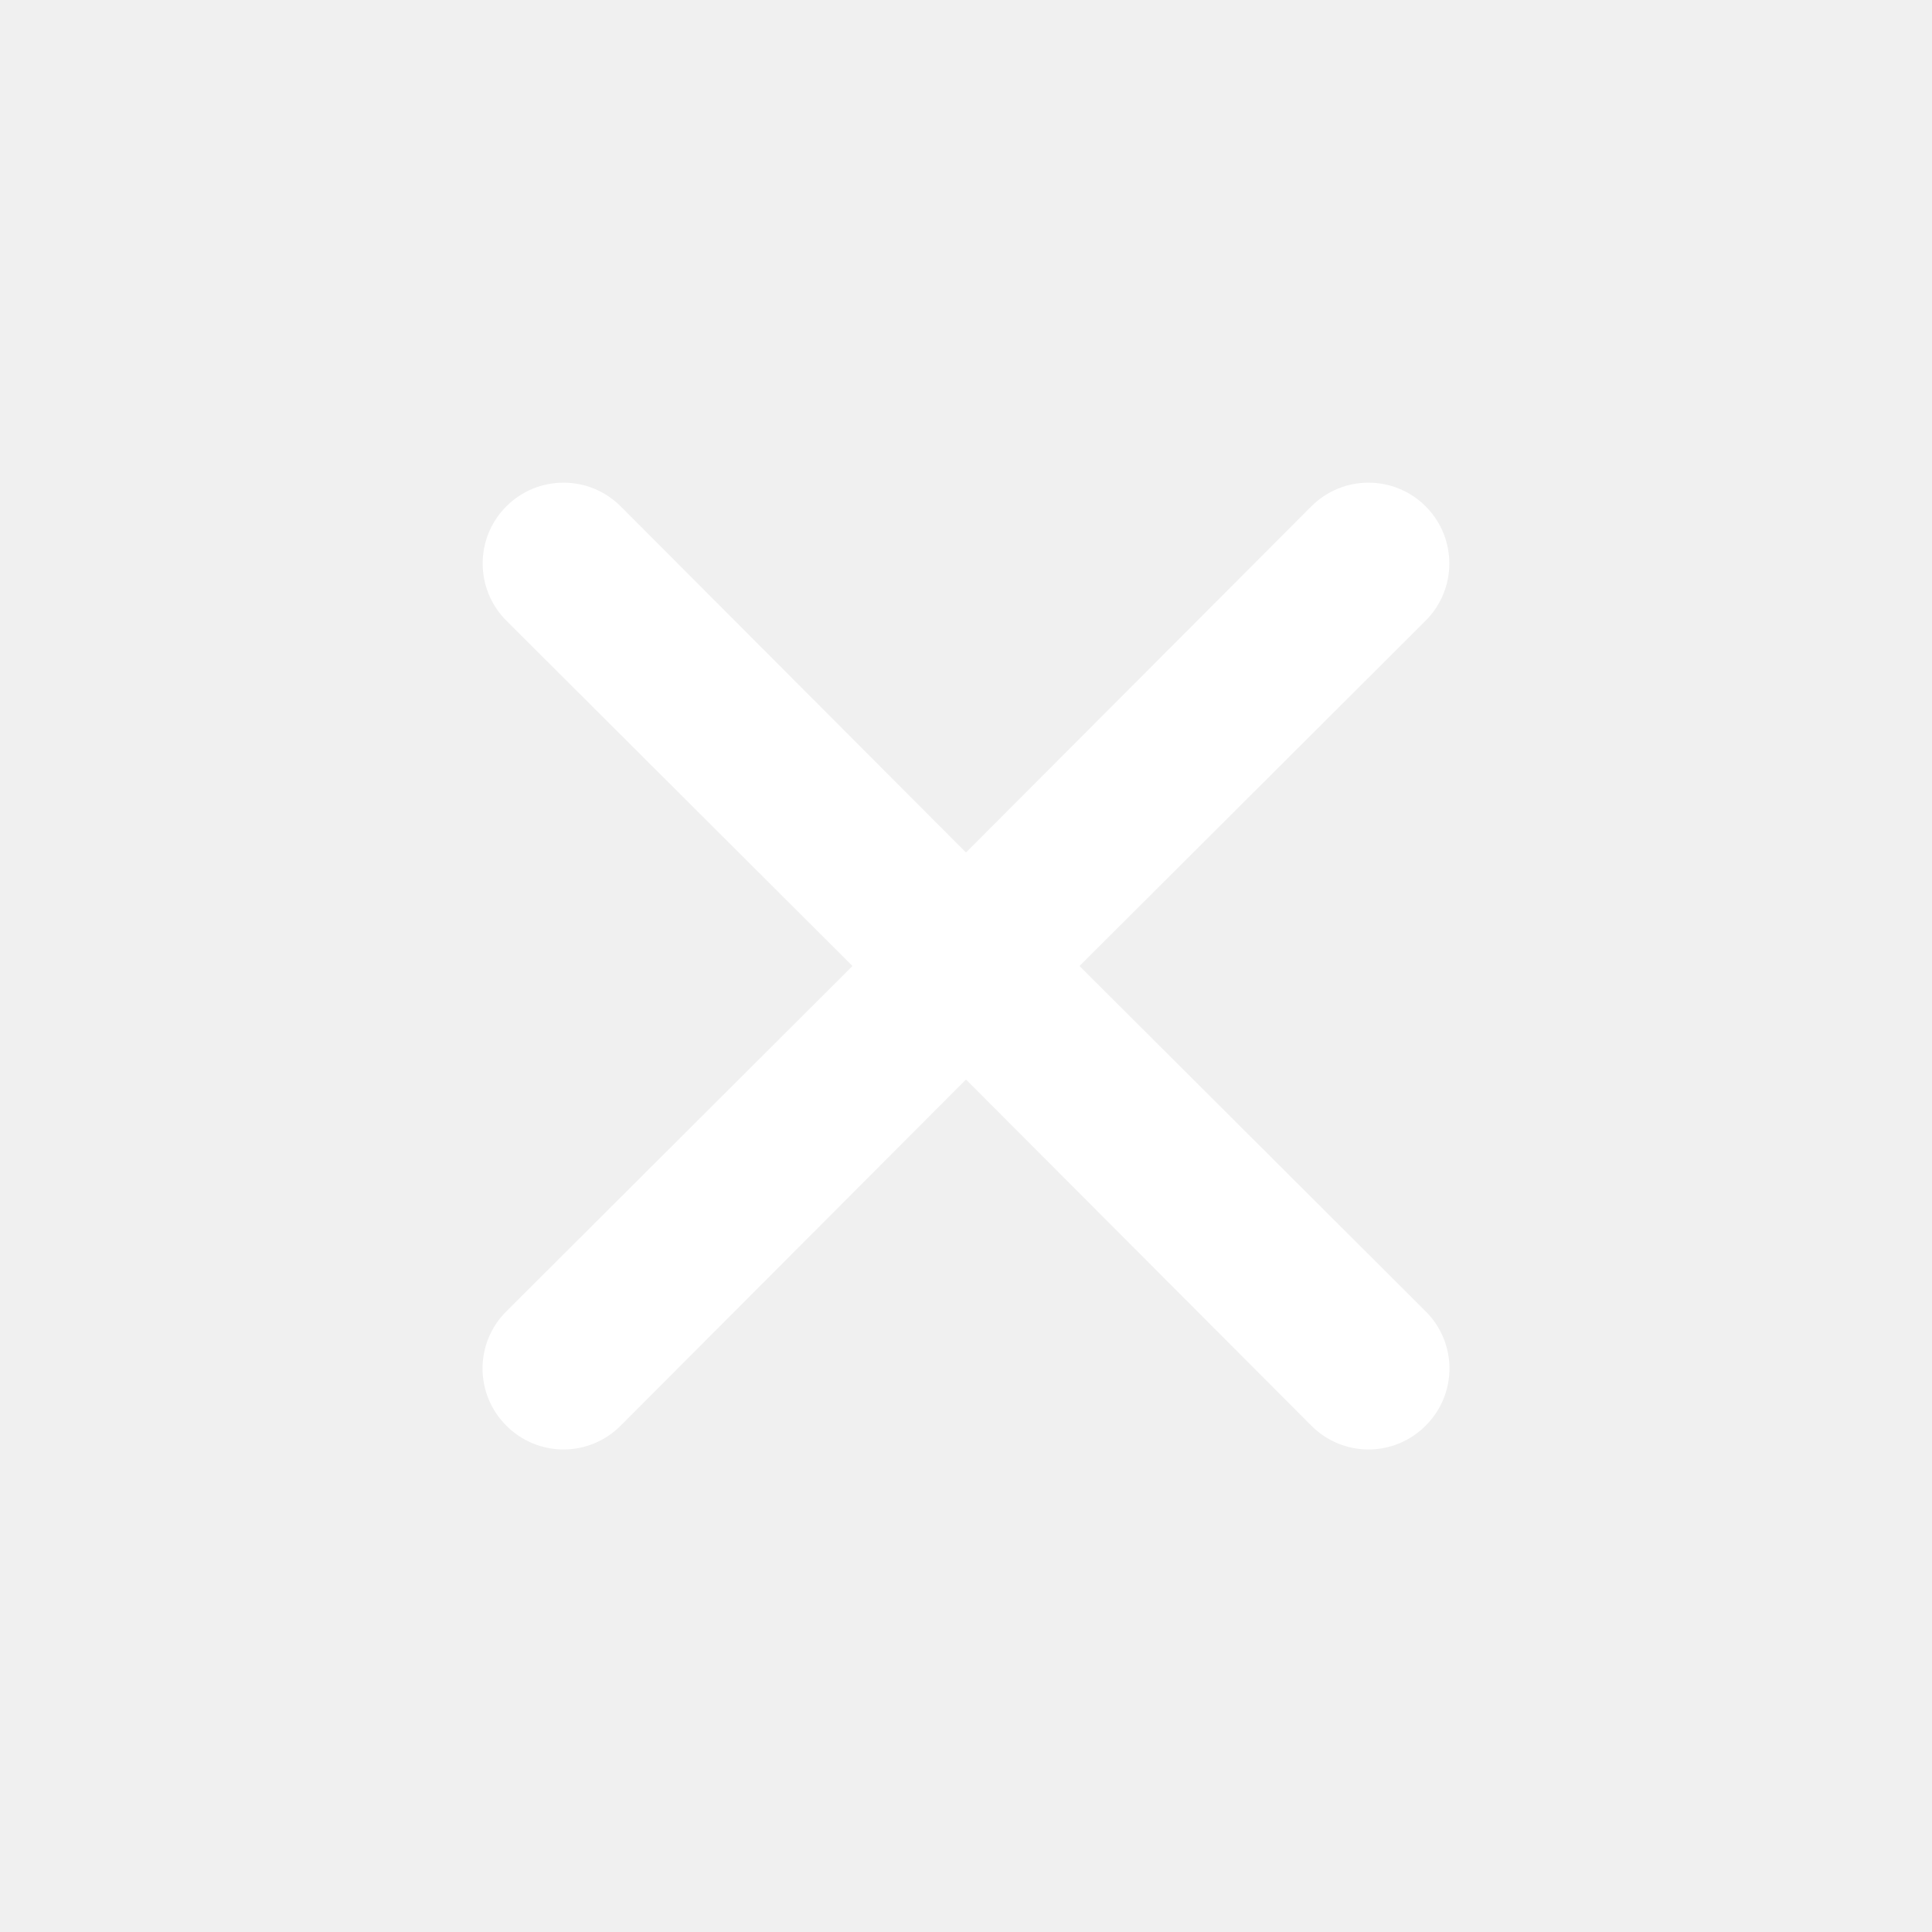
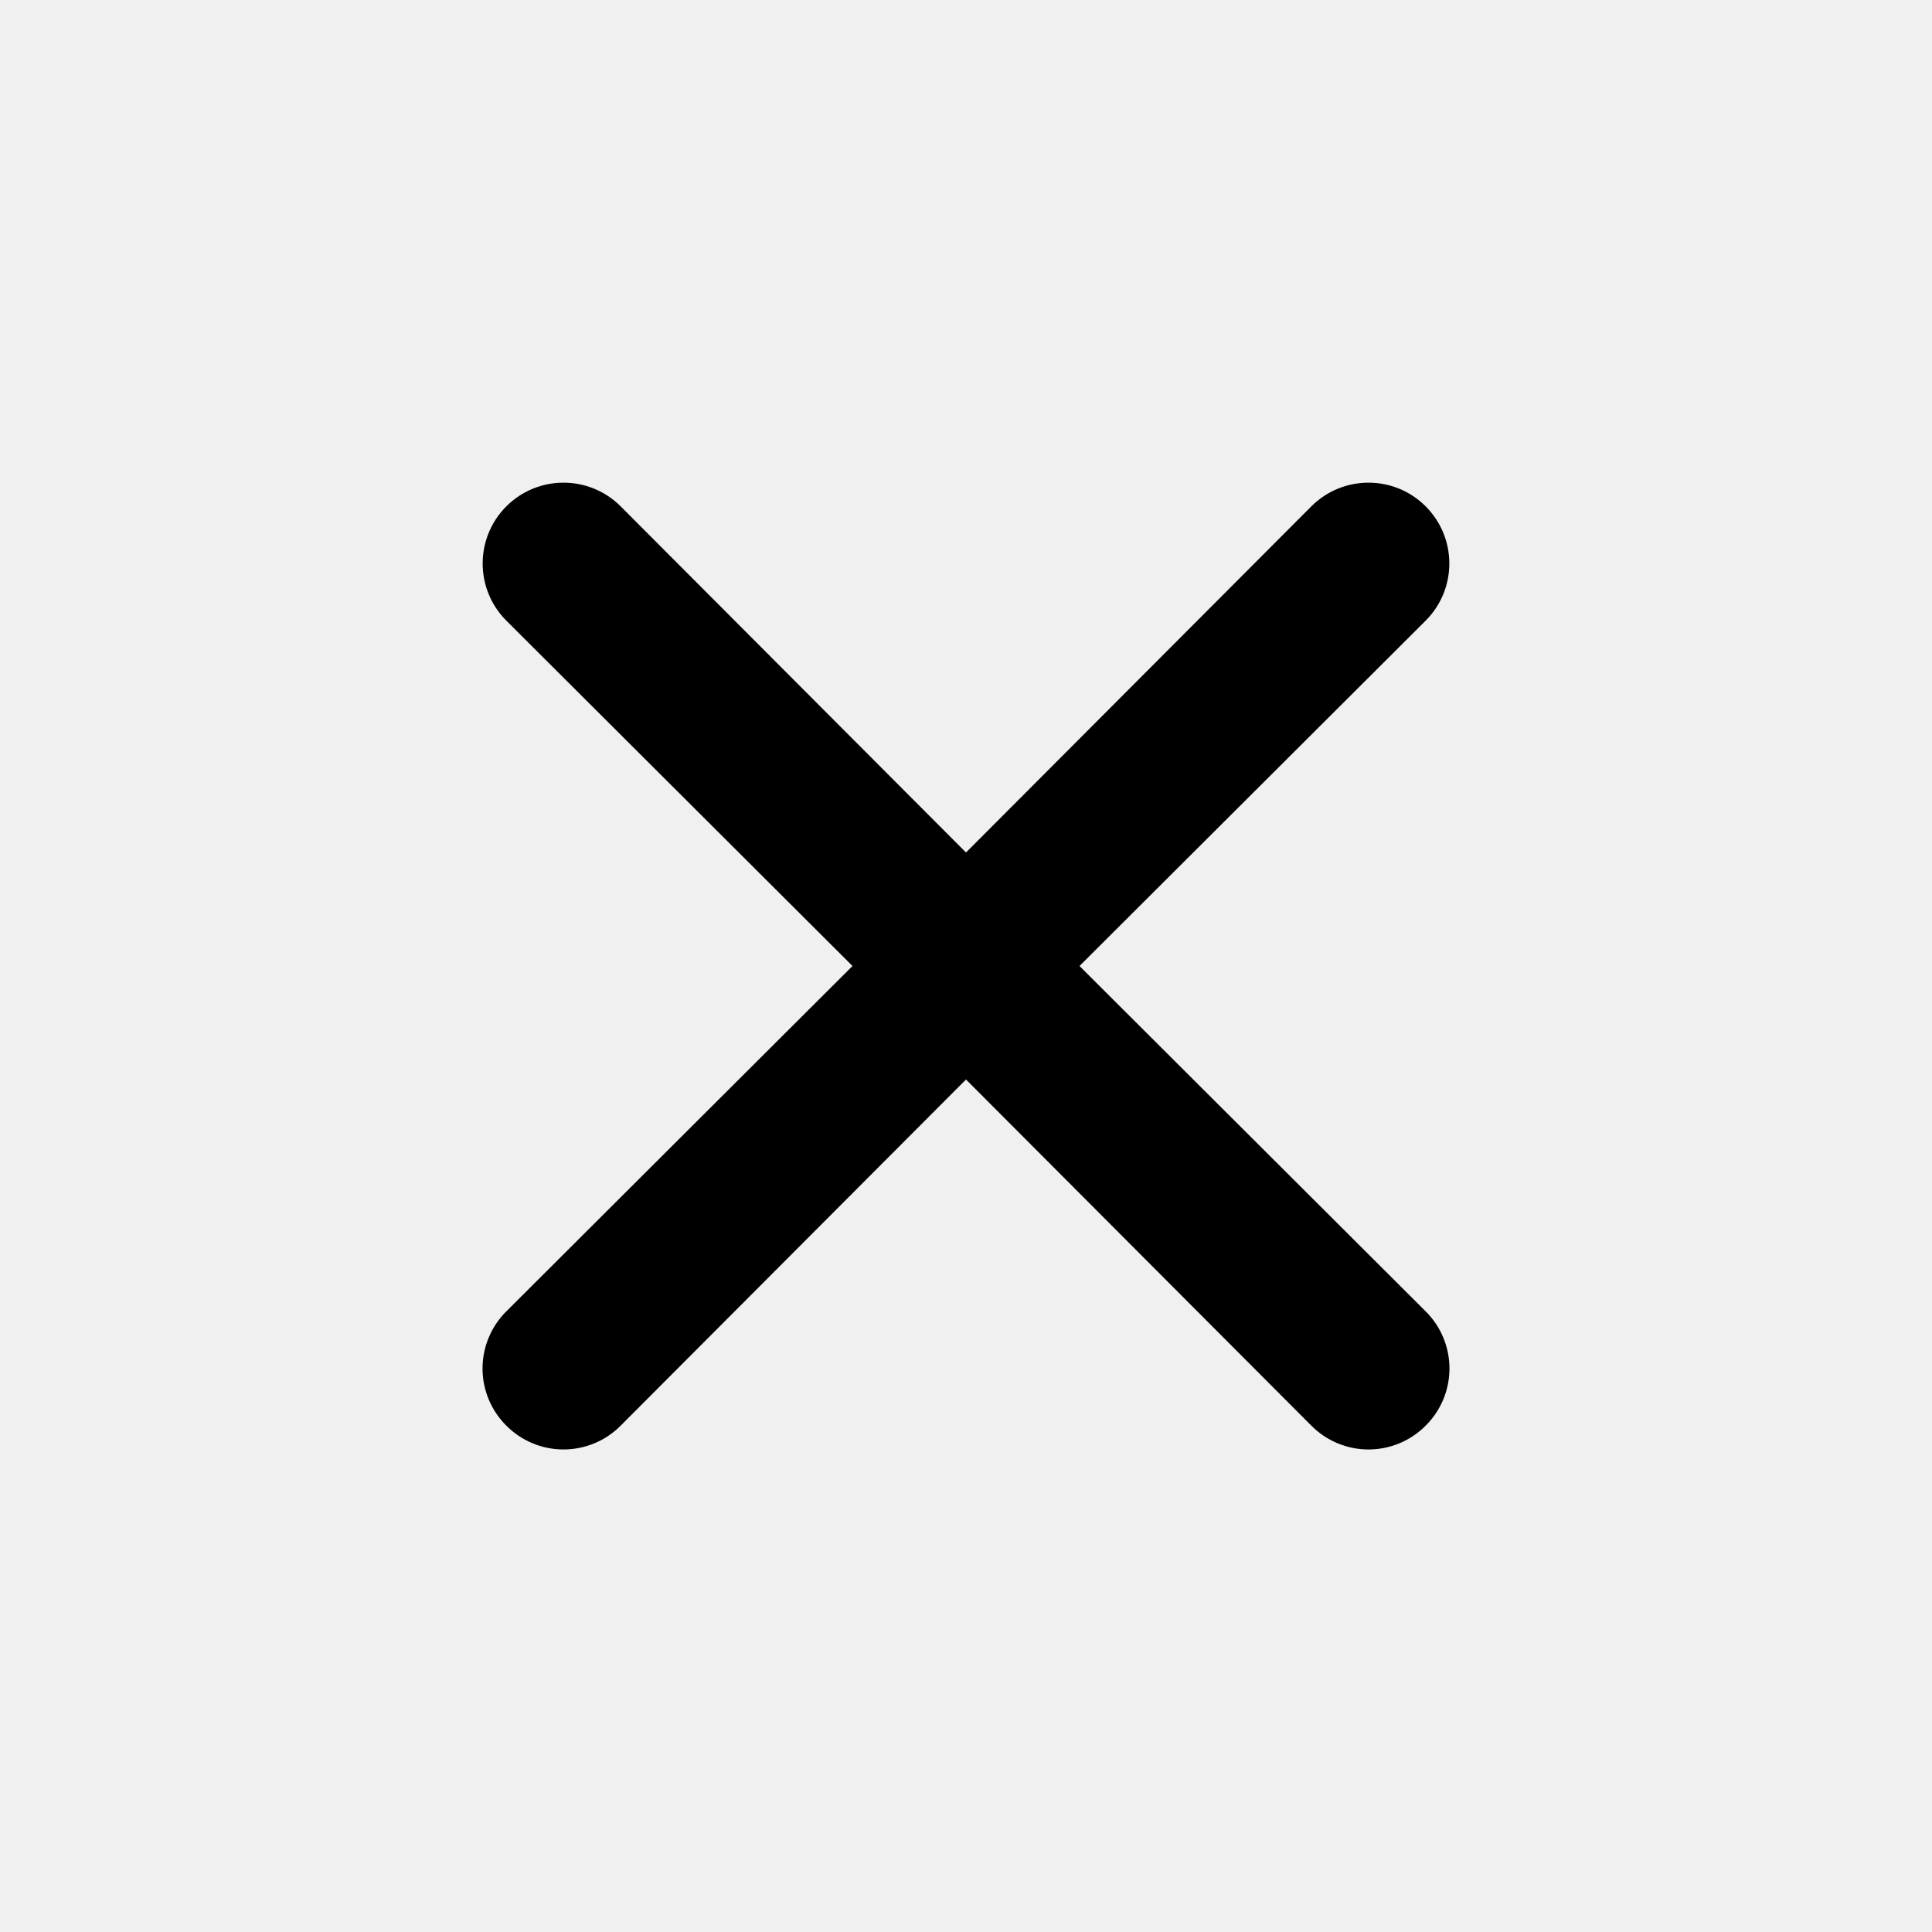
<svg xmlns="http://www.w3.org/2000/svg" viewBox="0 0 24 24">
-   <path d="M13.41,12l4.3-4.29a1,1,0,1,0-1.42-1.42L12,10.59,7.71,6.29A1,1,0,0,0,6.29,7.71L10.59,12l-4.3,4.29a1,1,0,0,0,0,1.42,1,1,0,0,0,1.42,0L12,13.41l4.29,4.3a1,1,0,0,0,1.42,0,1,1,0,0,0,0-1.42Z" fill="#ffffff" />
+   <path d="M13.41,12l4.3-4.29a1,1,0,1,0-1.42-1.42L12,10.59,7.71,6.29A1,1,0,0,0,6.29,7.71L10.59,12l-4.3,4.29a1,1,0,0,0,0,1.42,1,1,0,0,0,1.42,0L12,13.41l4.29,4.3a1,1,0,0,0,1.42,0,1,1,0,0,0,0-1.42Z" />
</svg>
